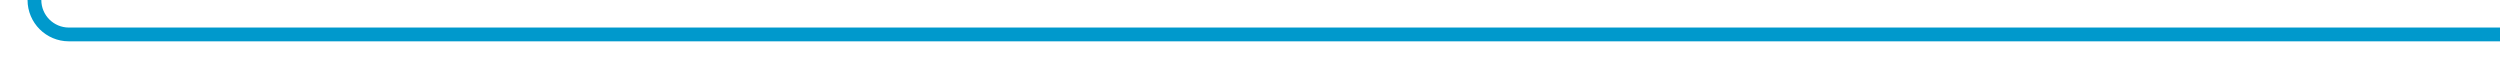
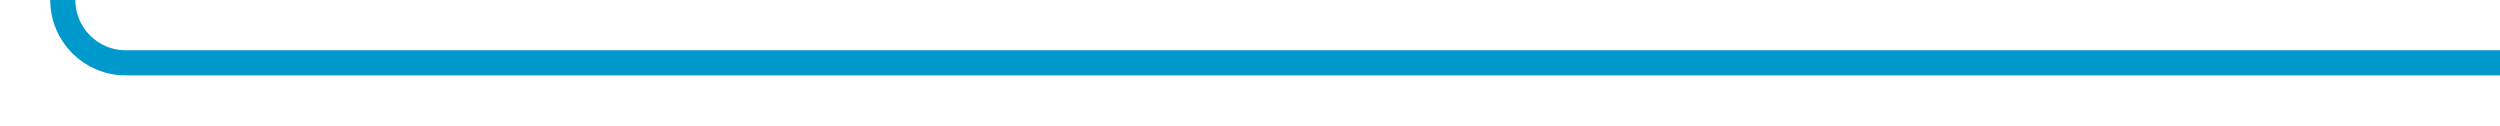
- <svg xmlns="http://www.w3.org/2000/svg" version="1.1" width="363px" height="10px" preserveAspectRatio="xMinYMid meet" viewBox="4058 983  363 8">
-   <path d="M 4063 926  L 4063 982  A 5 5 0 0 0 4068 987 L 4421 987  " stroke-width="2" stroke="#0099cc" fill="none" />
+ <svg xmlns="http://www.w3.org/2000/svg" version="1.1" width="199px" height="10px" preserveAspectRatio="xMinYMid meet" viewBox="3736 826  199 8">
+   <path d="M 3741 377  L 3741 825  A 5 5 0 0 0 3746 830 L 3935 830  " stroke-width="2" stroke="#0099cc" fill="none" />
</svg>
